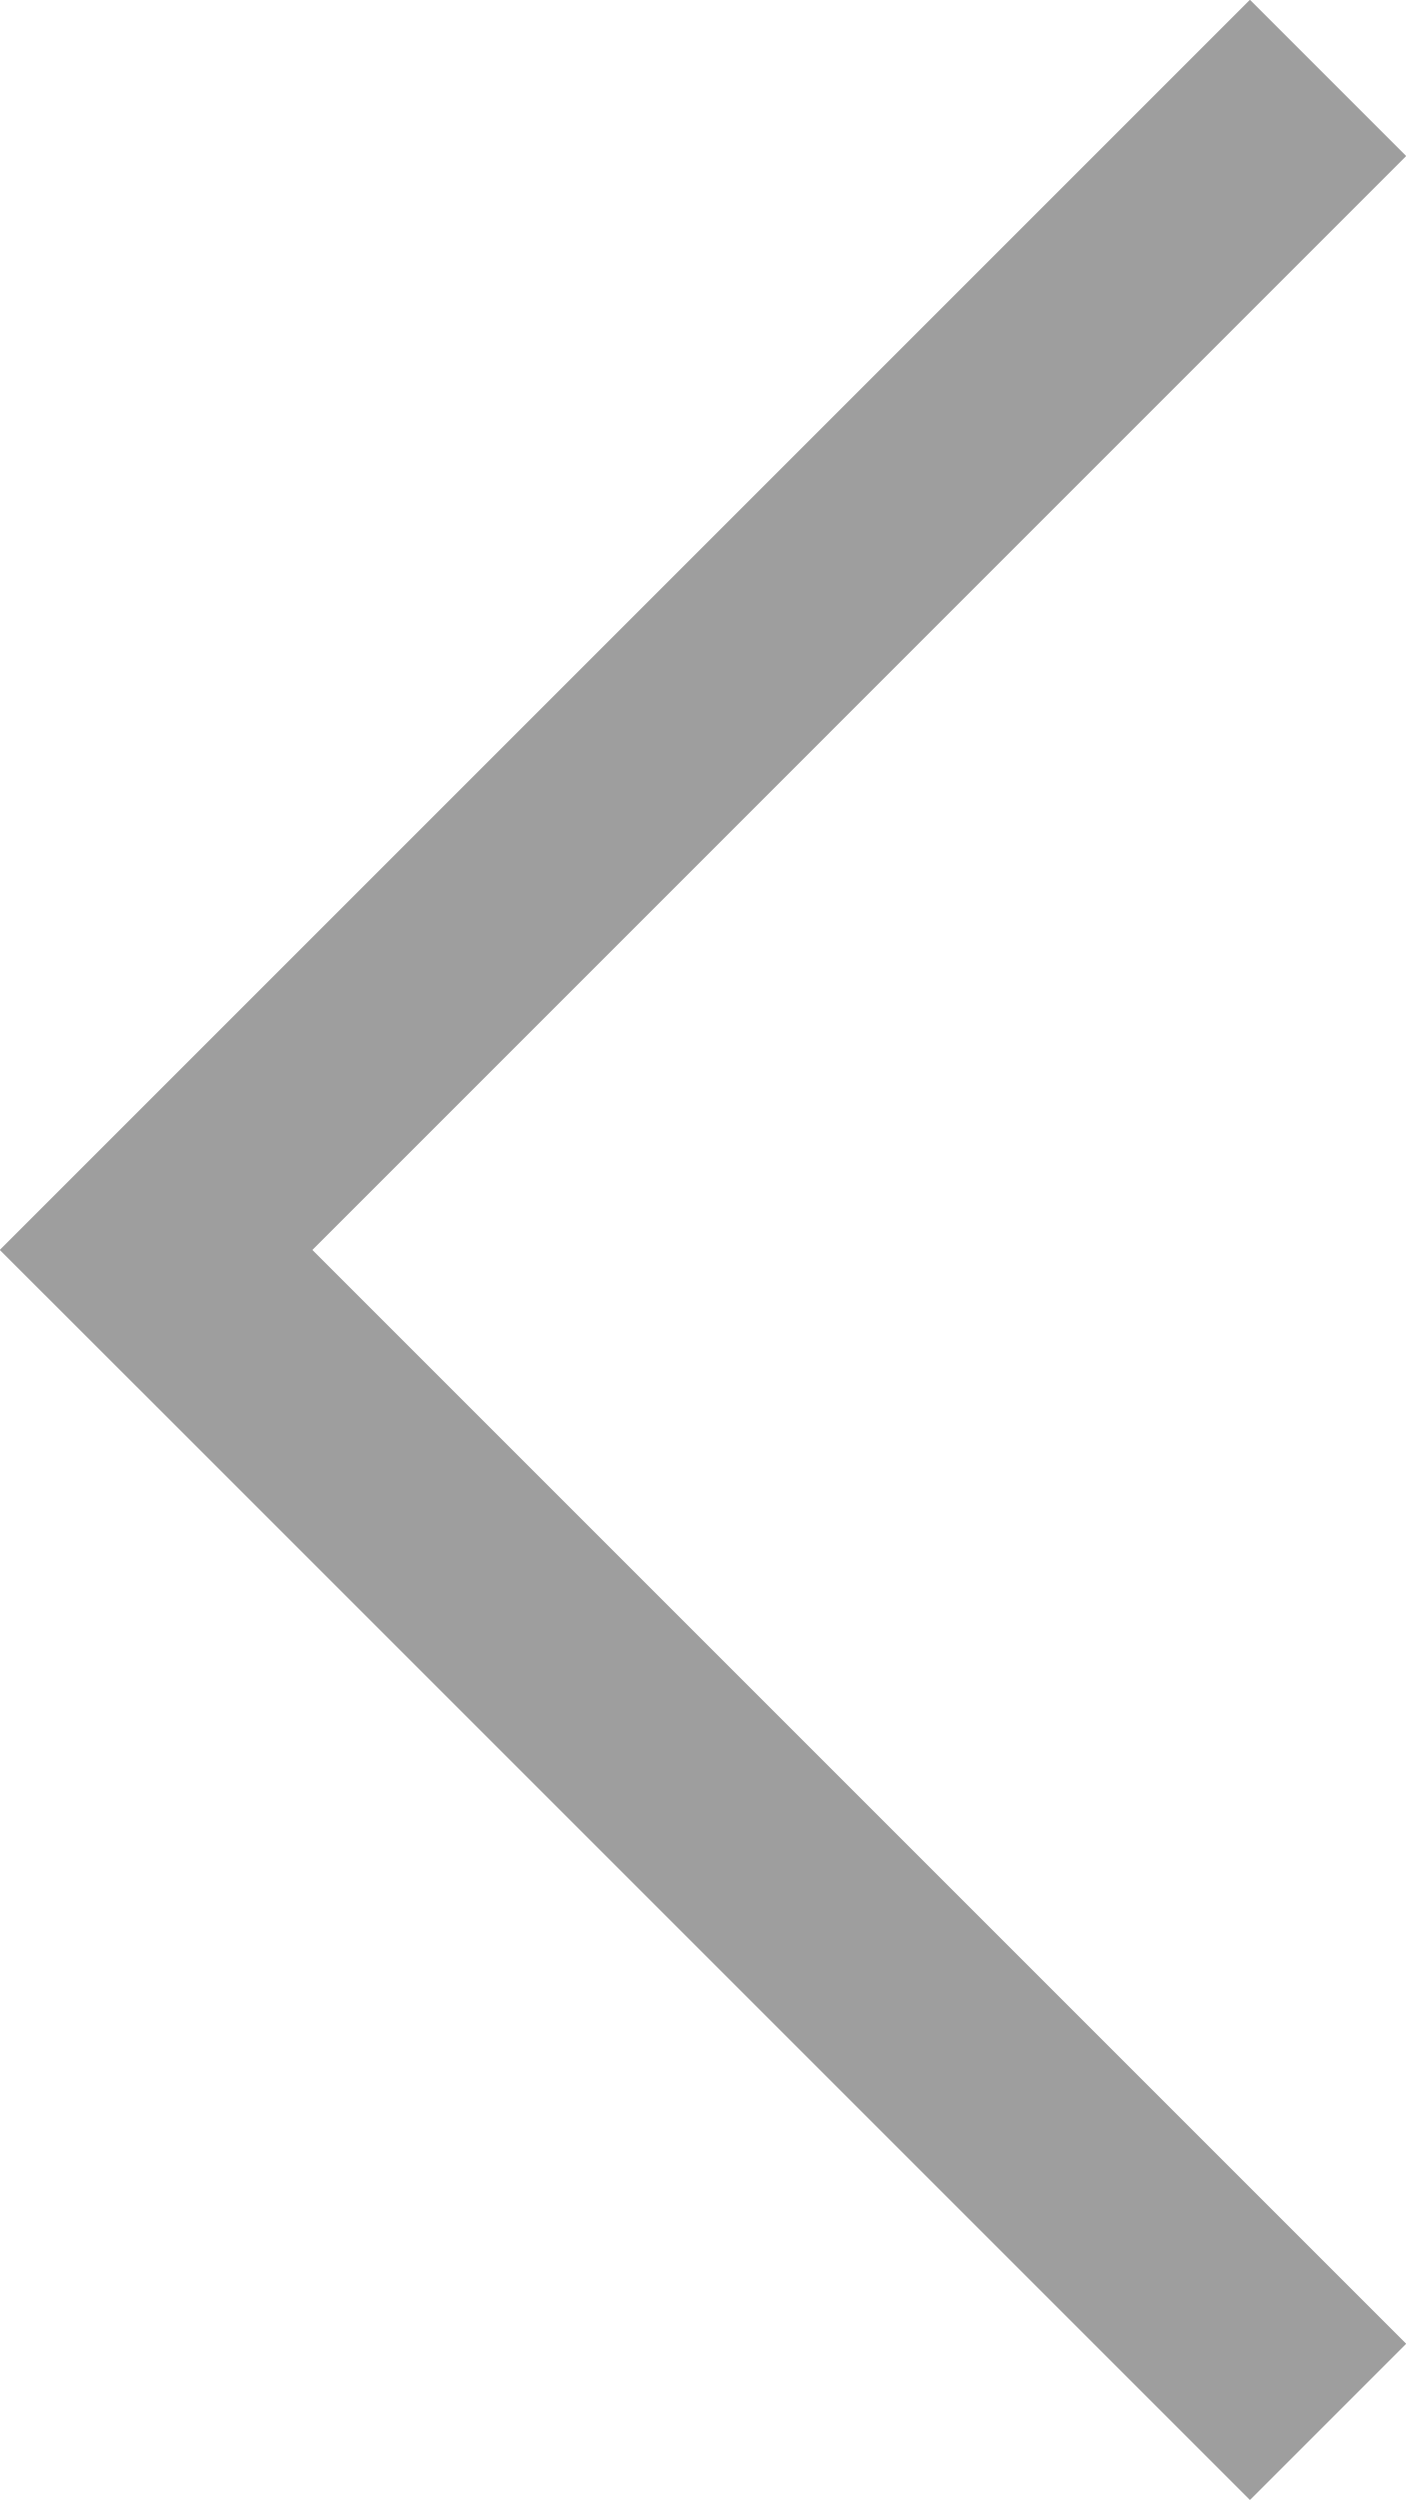
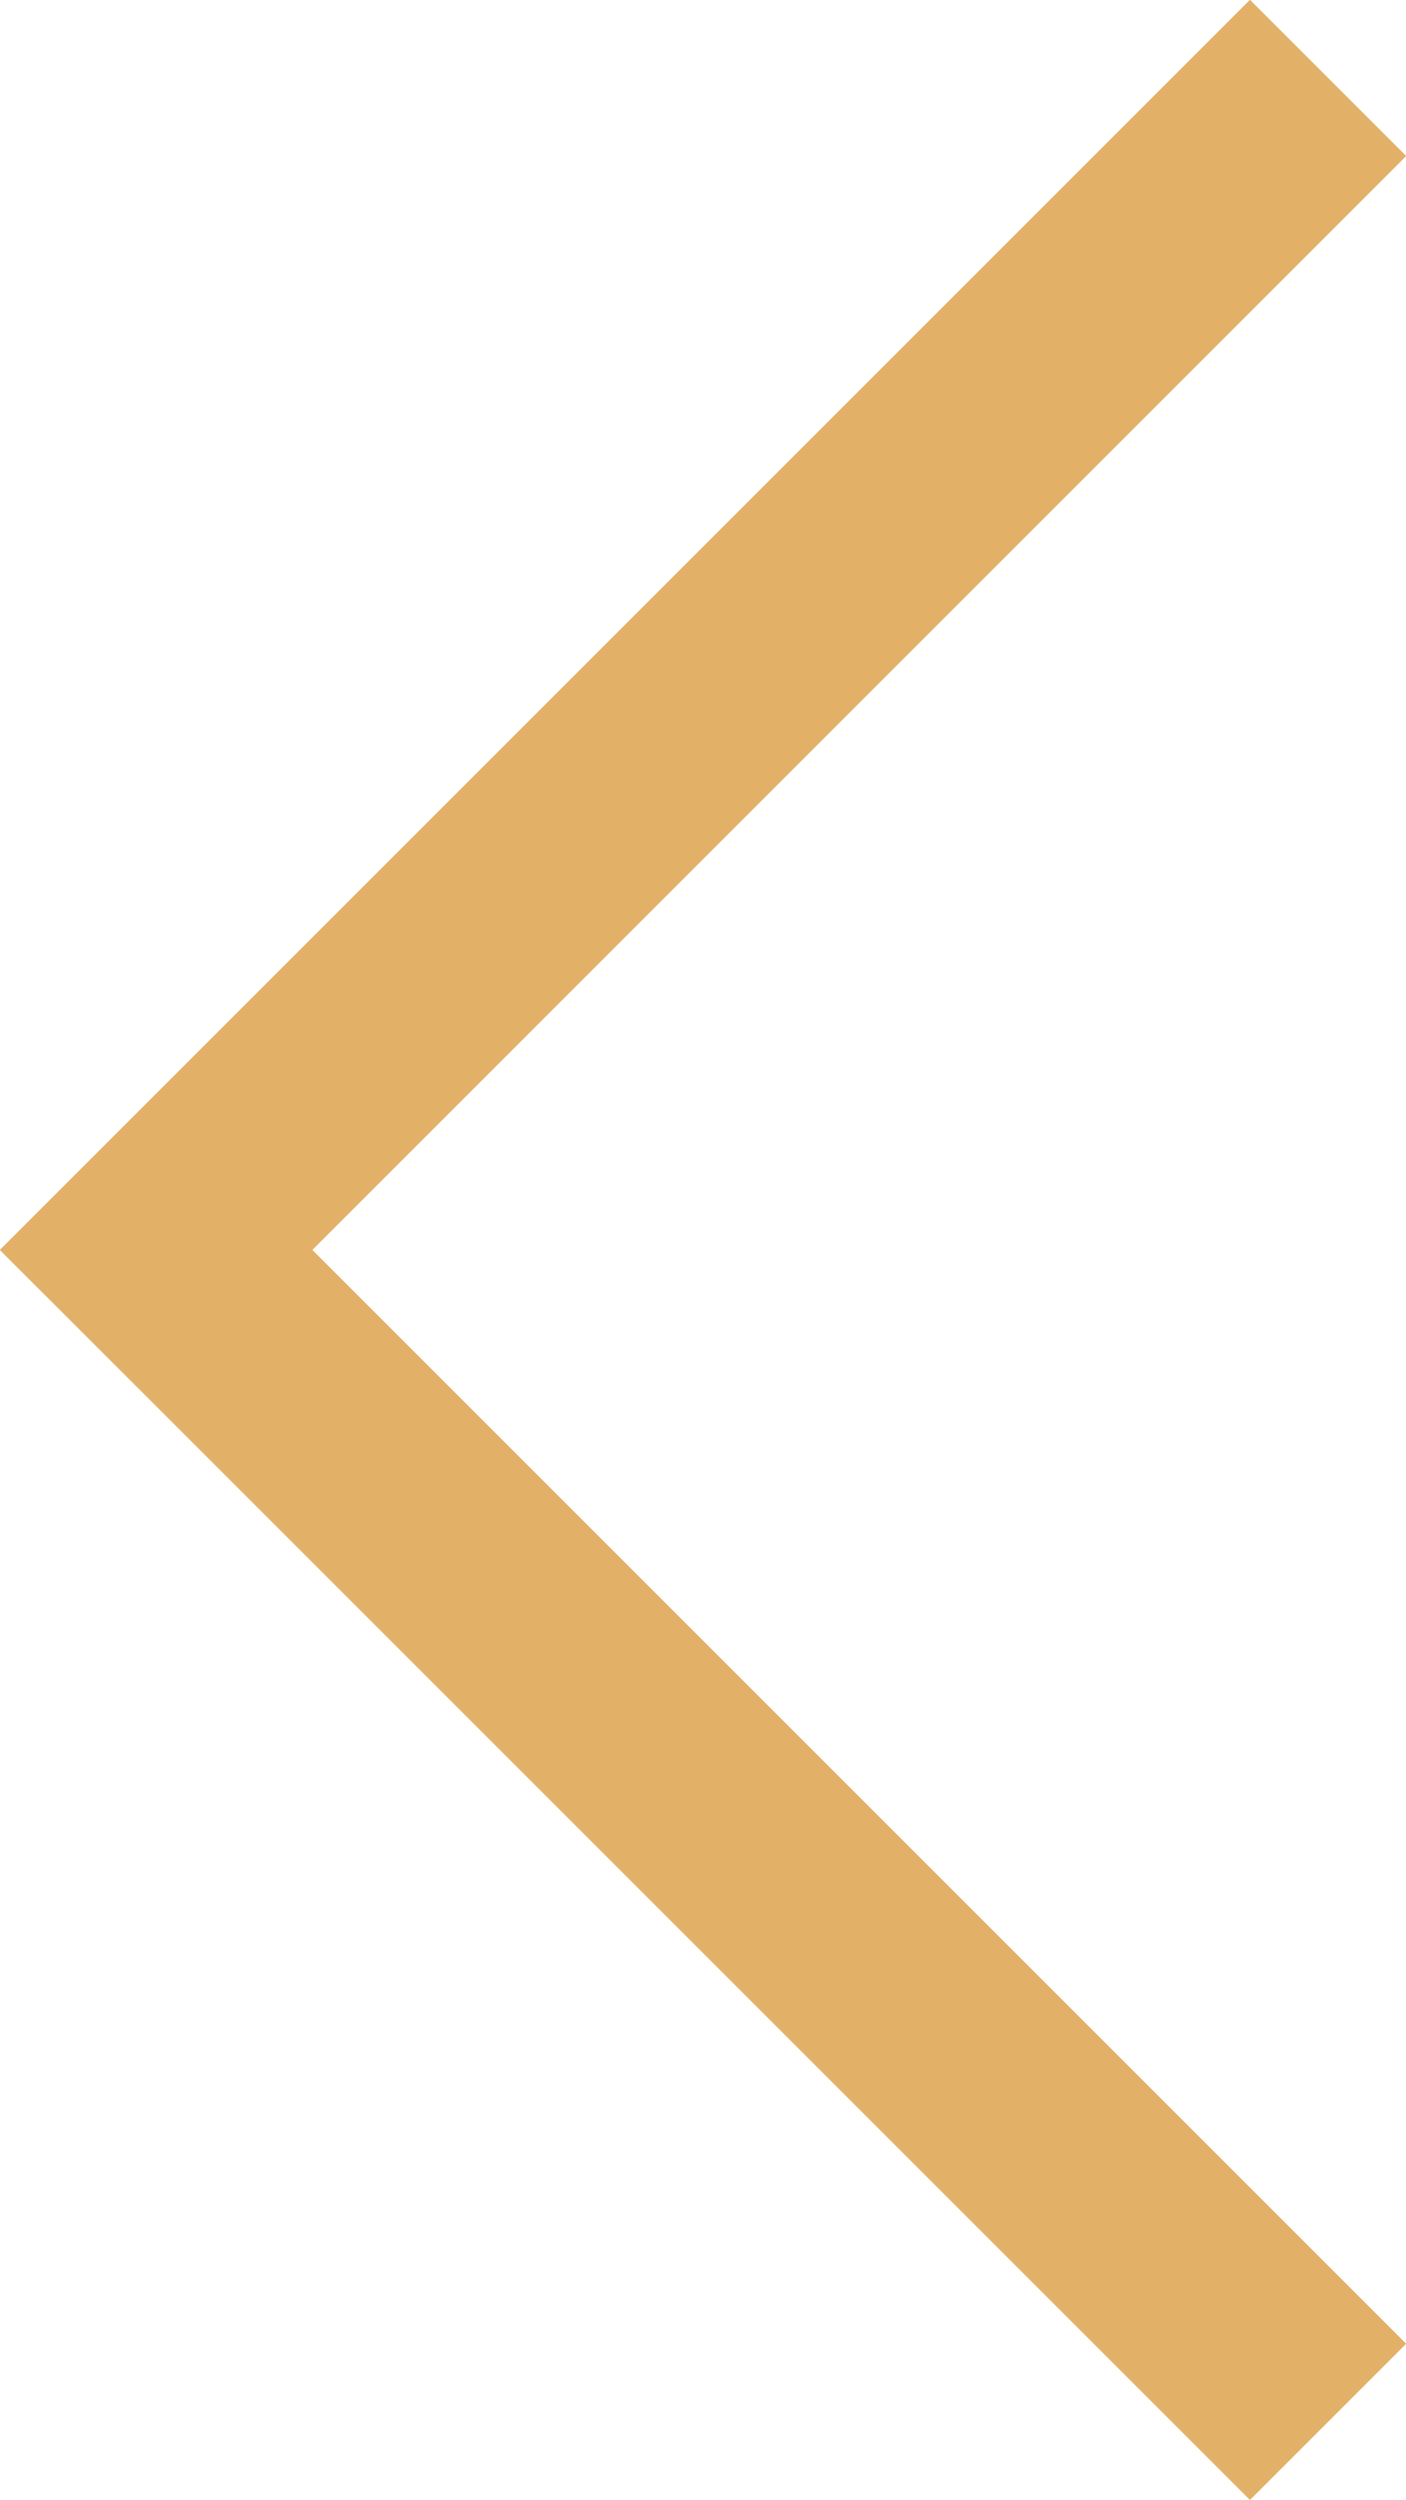
<svg xmlns="http://www.w3.org/2000/svg" preserveAspectRatio="xMidYMid" width="12.718" height="22.625" viewBox="0 0 12.718 22.625">
  <defs>
    <style>
      .cls-1 {
-         fill: #9e9e9e;
+         fill: #E2B167;
        fill-rule: evenodd;
      }
    </style>
  </defs>
  <path d="M12.726,21.211 L11.312,22.625 L1.413,12.726 L1.413,12.726 L-0.002,11.312 L11.312,-0.002 L12.726,1.412 L2.827,11.312 L12.726,21.211 Z" class="cls-1" />
</svg>
